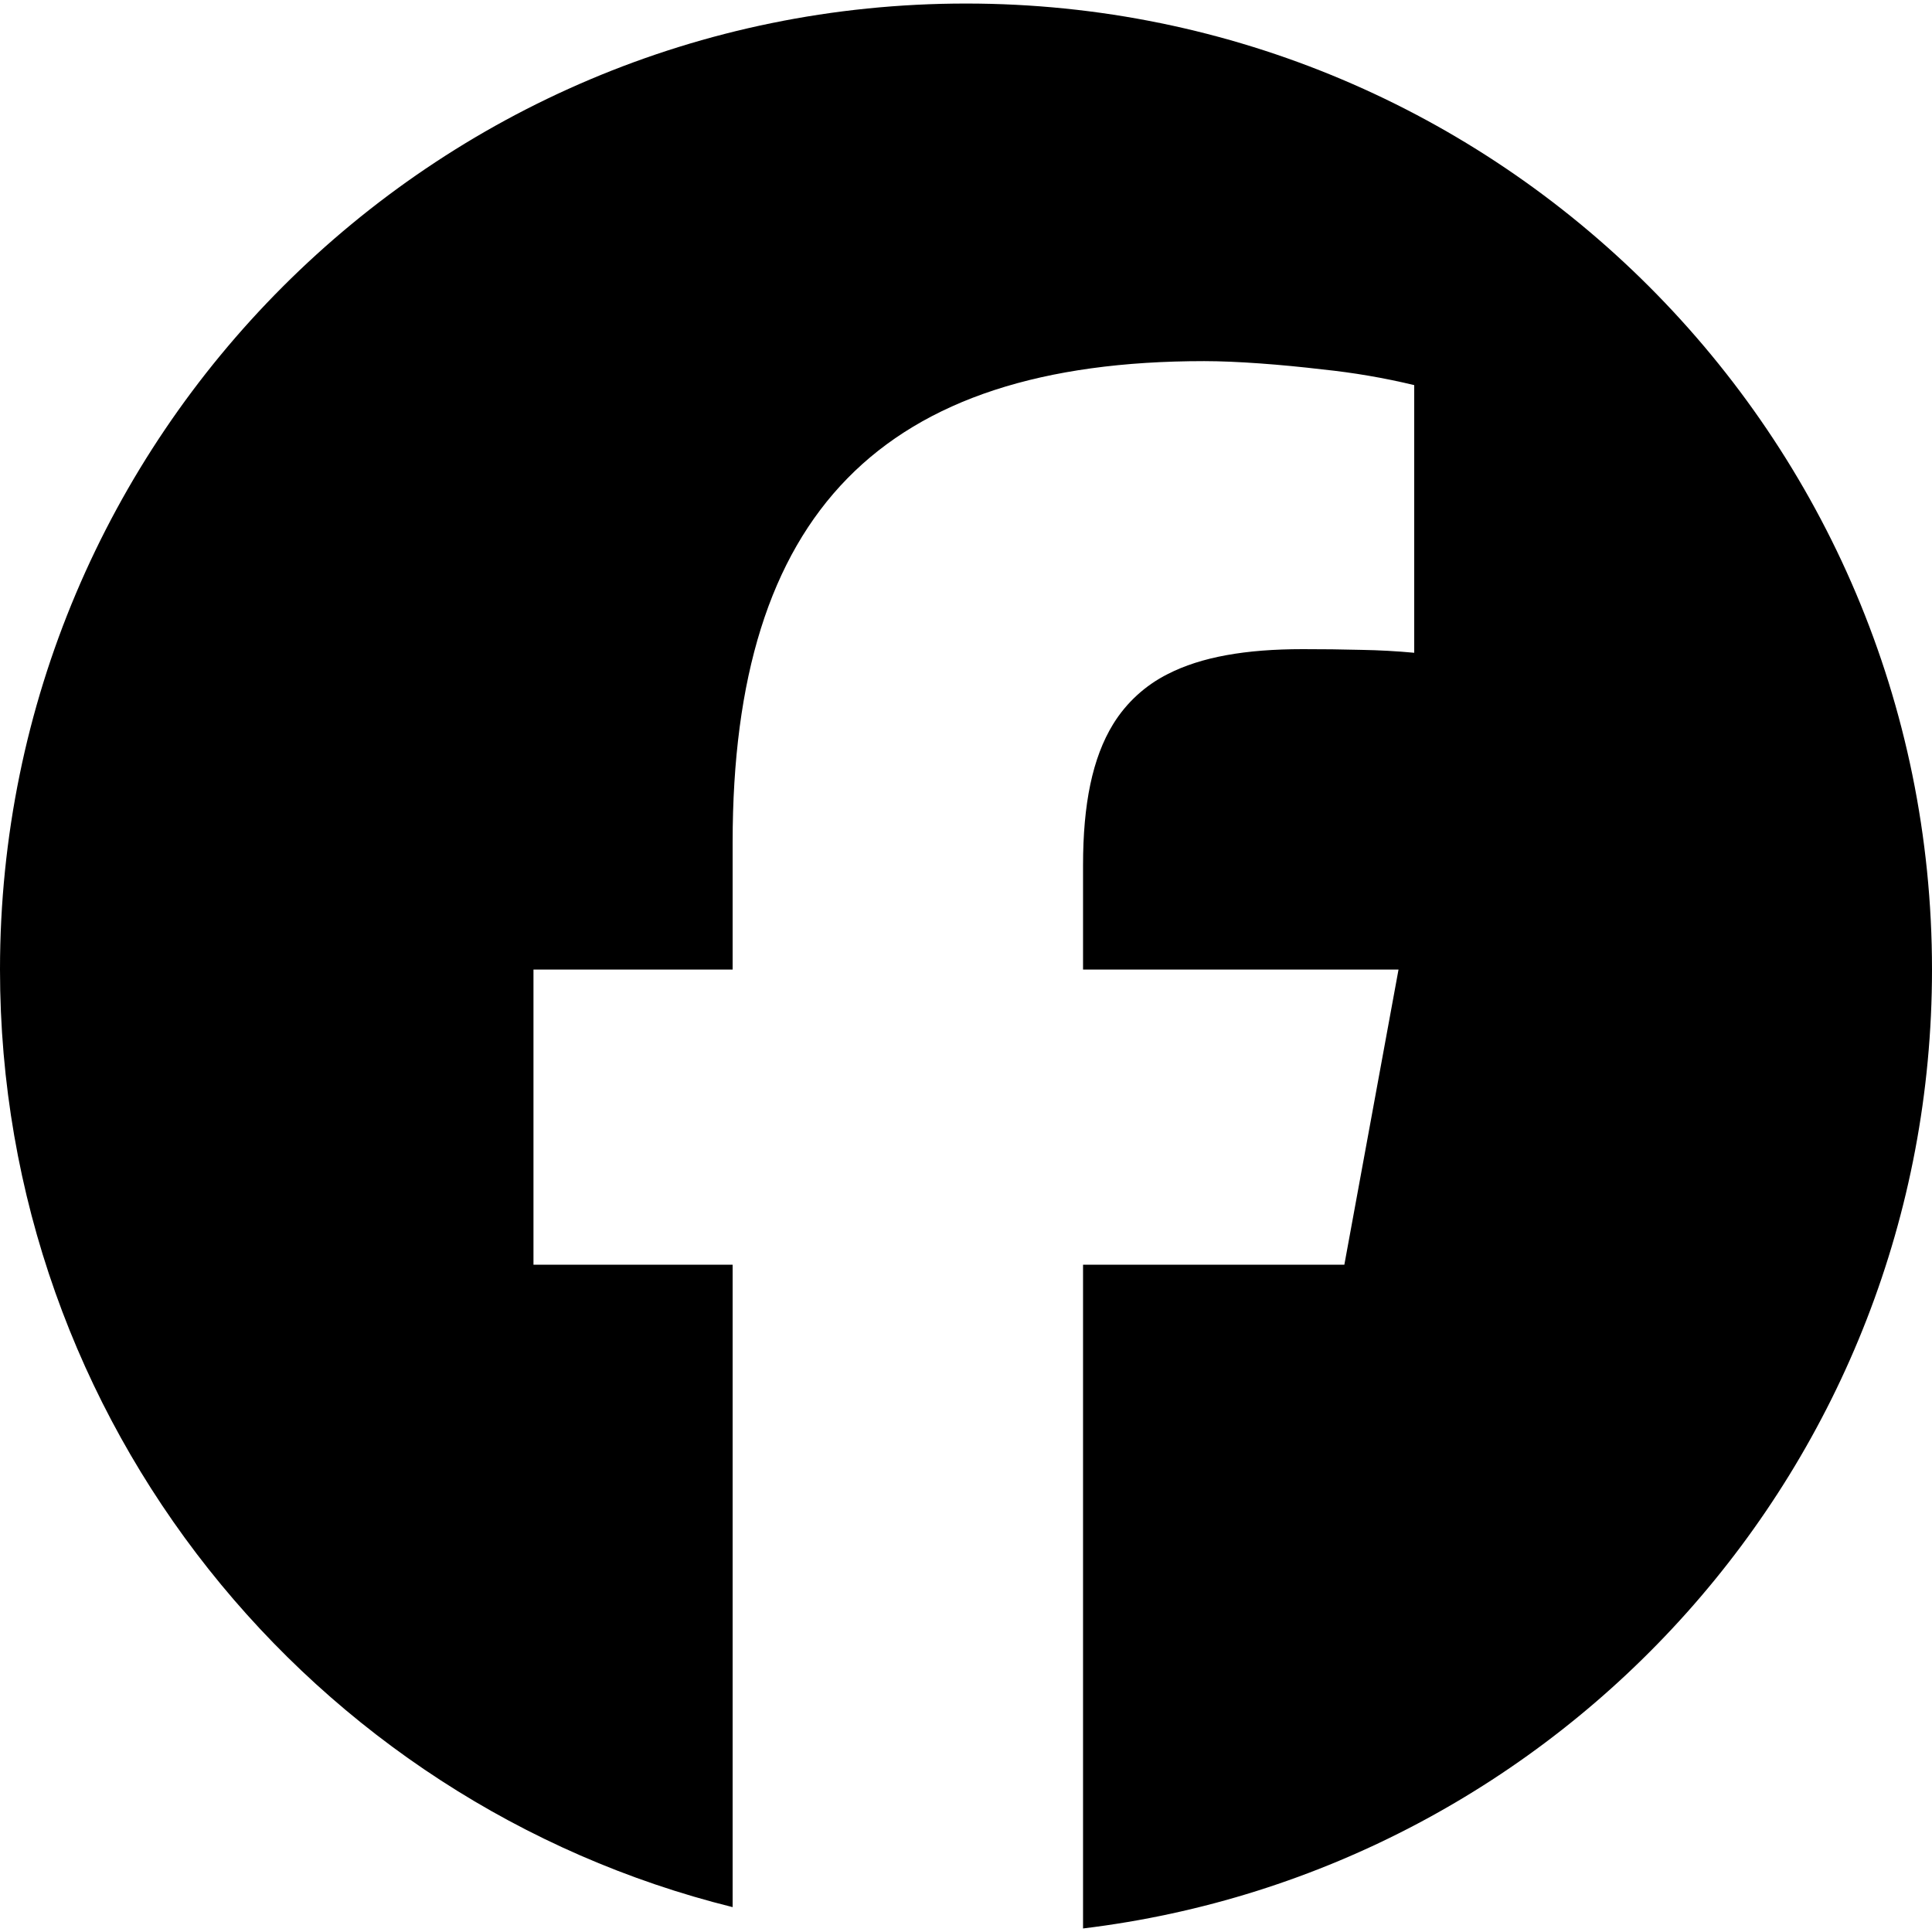
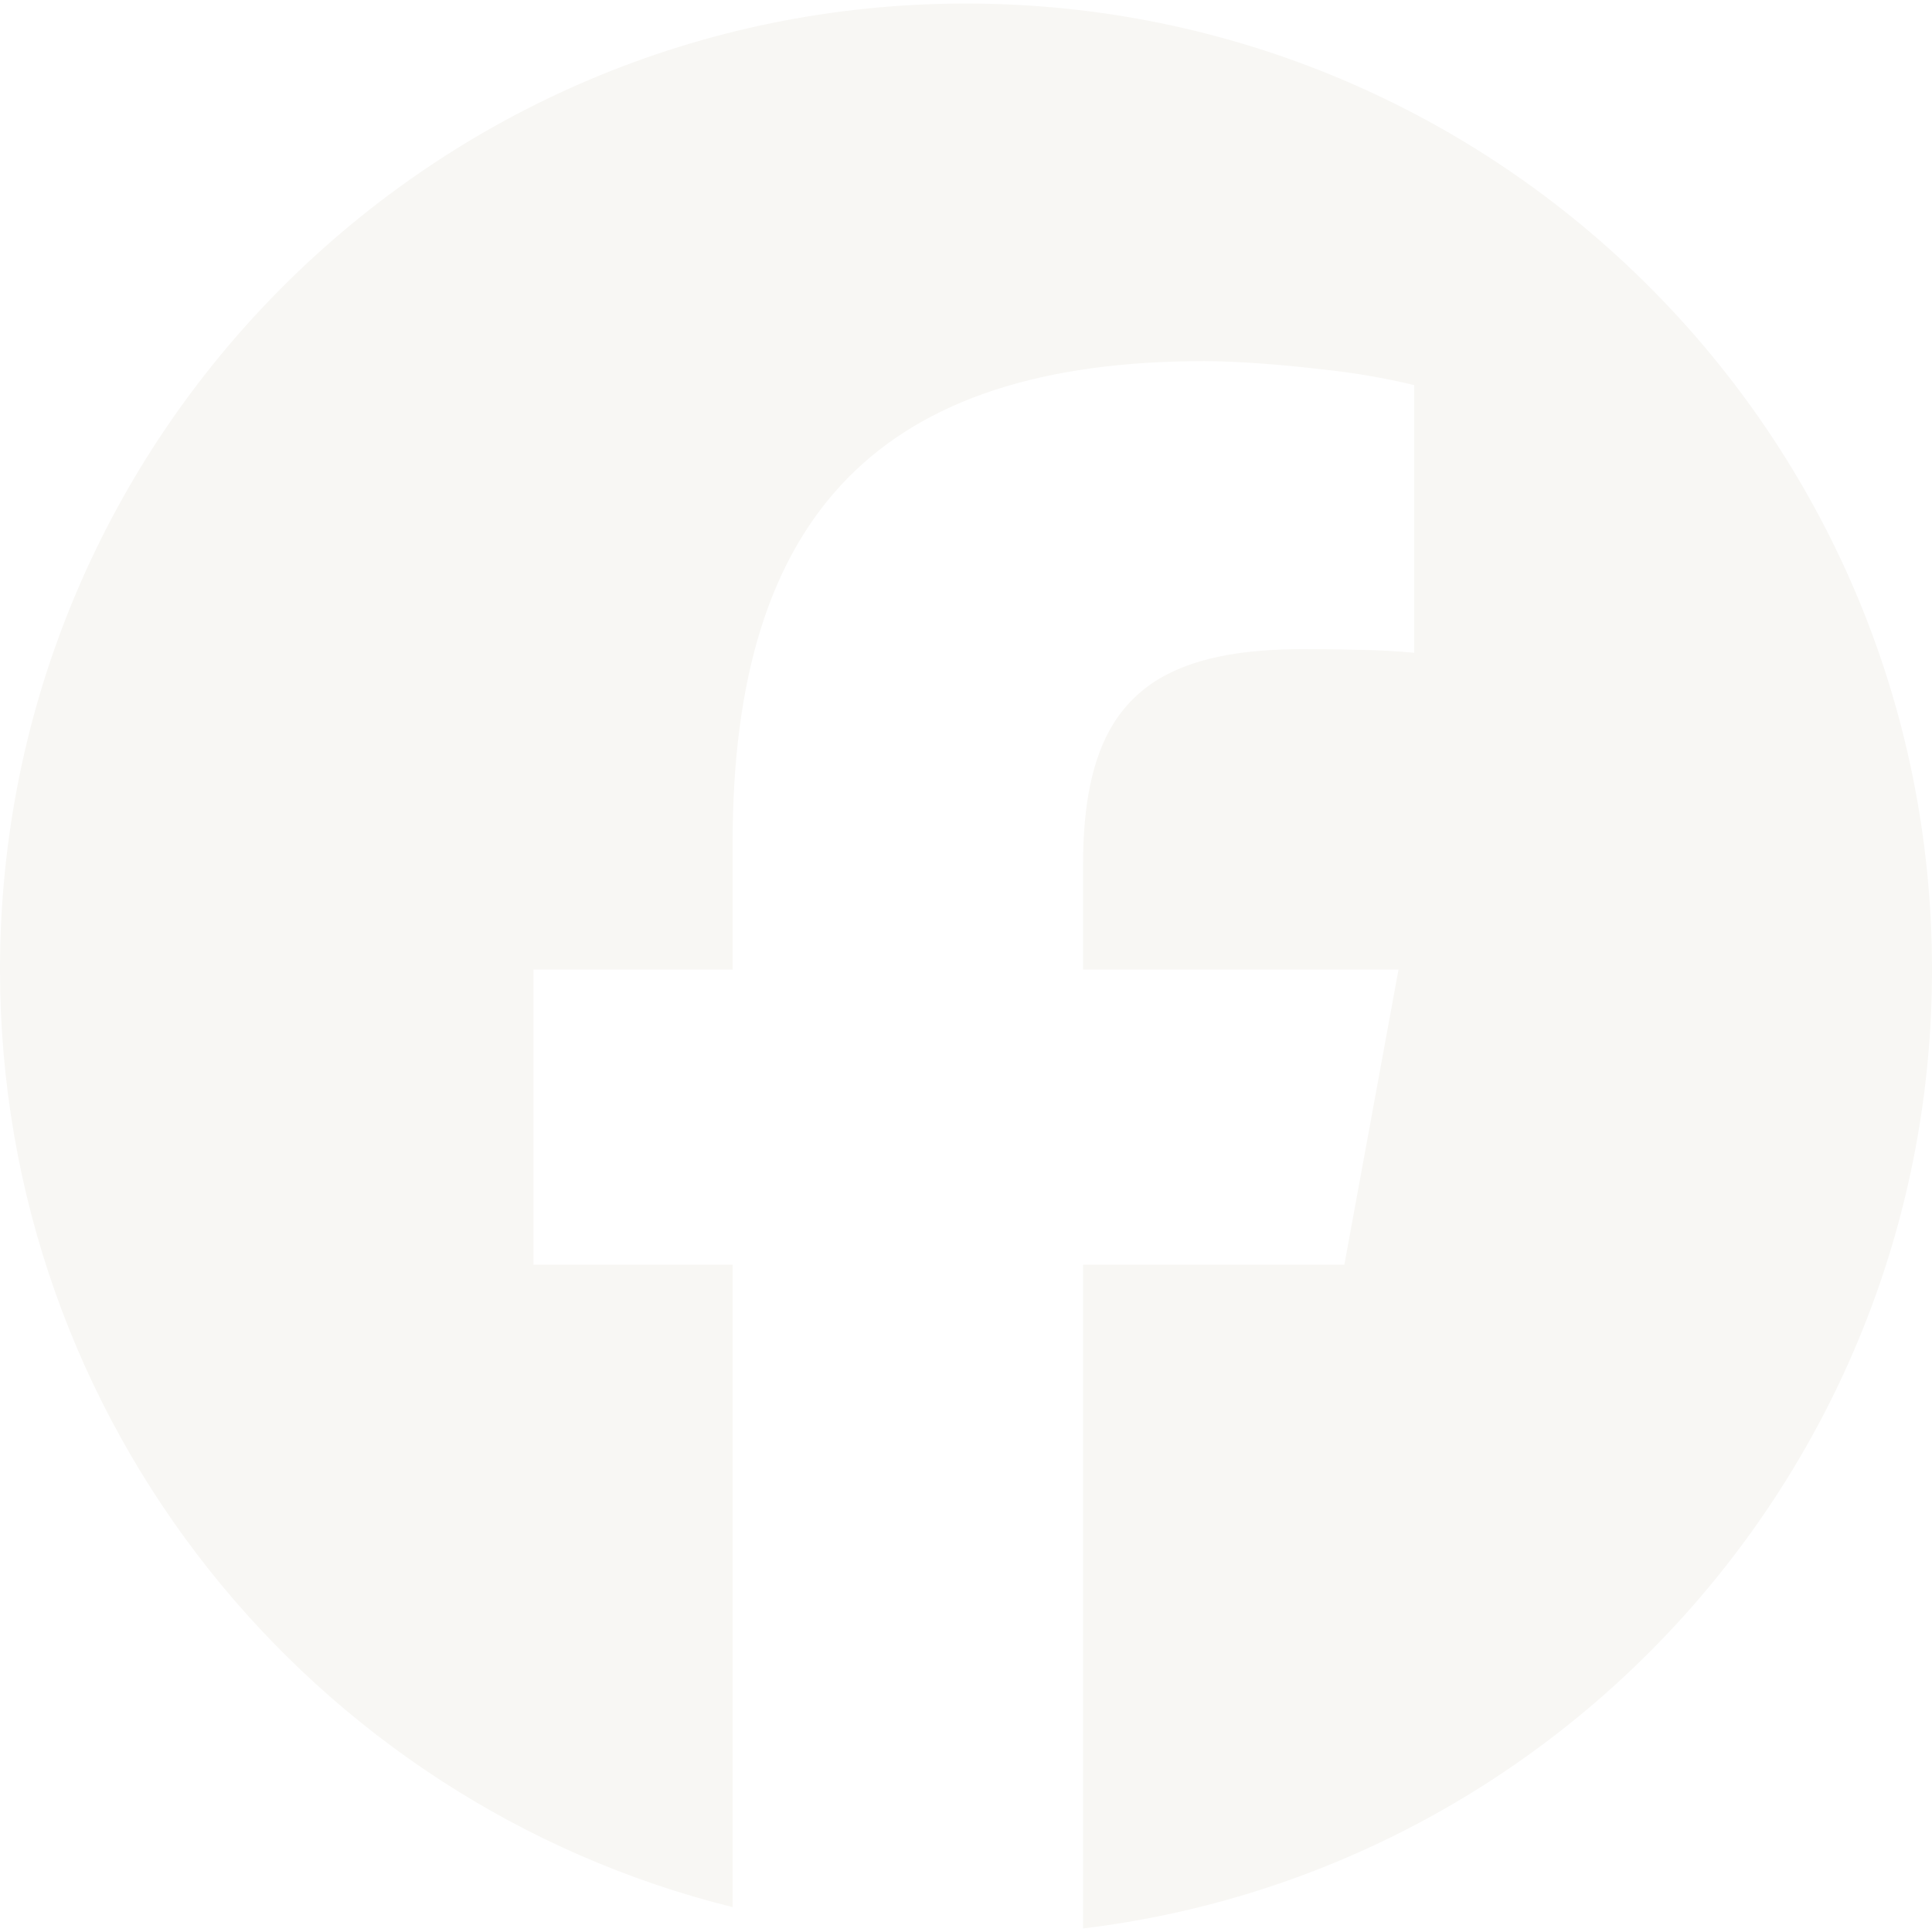
- <svg xmlns="http://www.w3.org/2000/svg" role="img" viewBox="0 0 24 24" width="25">
+ <svg xmlns="http://www.w3.org/2000/svg" role="img" viewBox="0 0 24 24" width="20" fill="#f8f7f4">
  <path d="M9.101 23.691v-7.98H6.627v-3.667h2.474v-1.58c0-4.085 1.848-5.978 5.858-5.978.401 0 .955.042 1.468.103a8.68 8.68 0 0 1 1.141.195v3.325a8.623 8.623 0 0 0-.653-.036 26.805 26.805 0 0 0-.733-.009c-.707 0-1.259.096-1.675.309a1.686 1.686 0 0 0-.679.622c-.258.42-.374.995-.374 1.752v1.297h3.919l-.386 2.103-.287 1.564h-3.246v8.245C19.396 23.238 24 18.179 24 12.044c0-6.627-5.373-12-12-12s-12 5.373-12 12c0 5.628 3.874 10.35 9.101 11.647Z" />
</svg>
